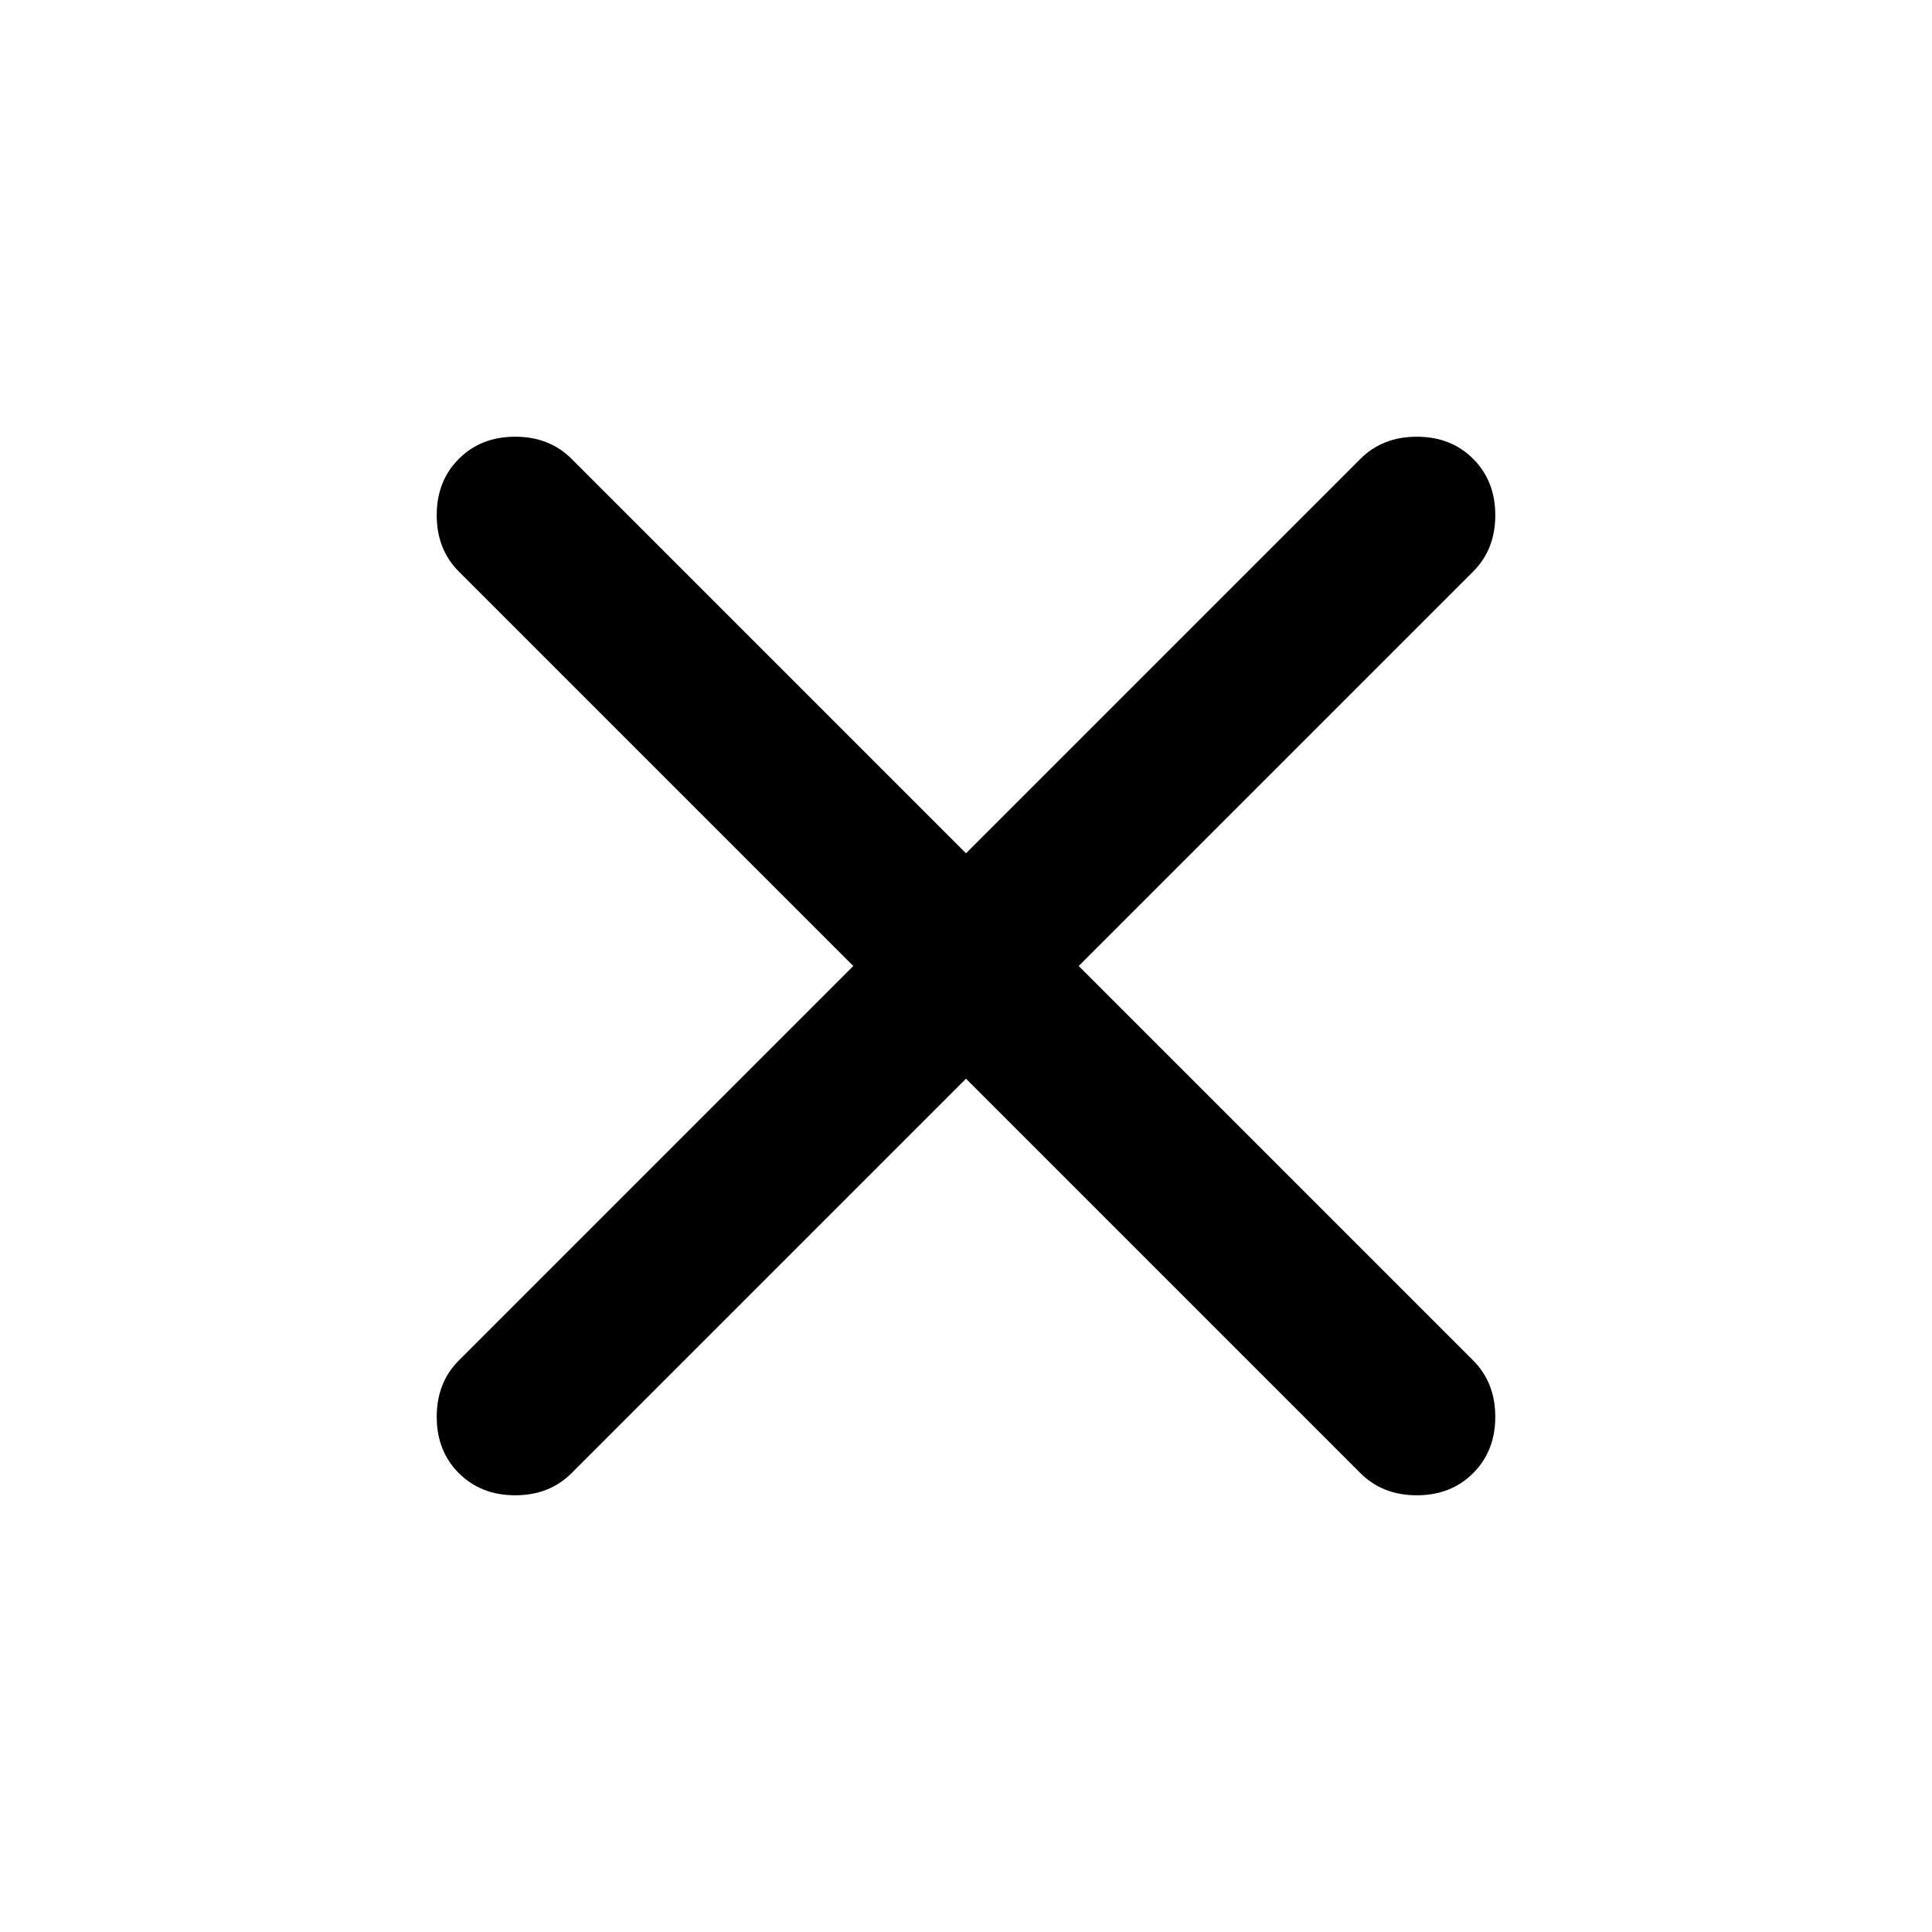
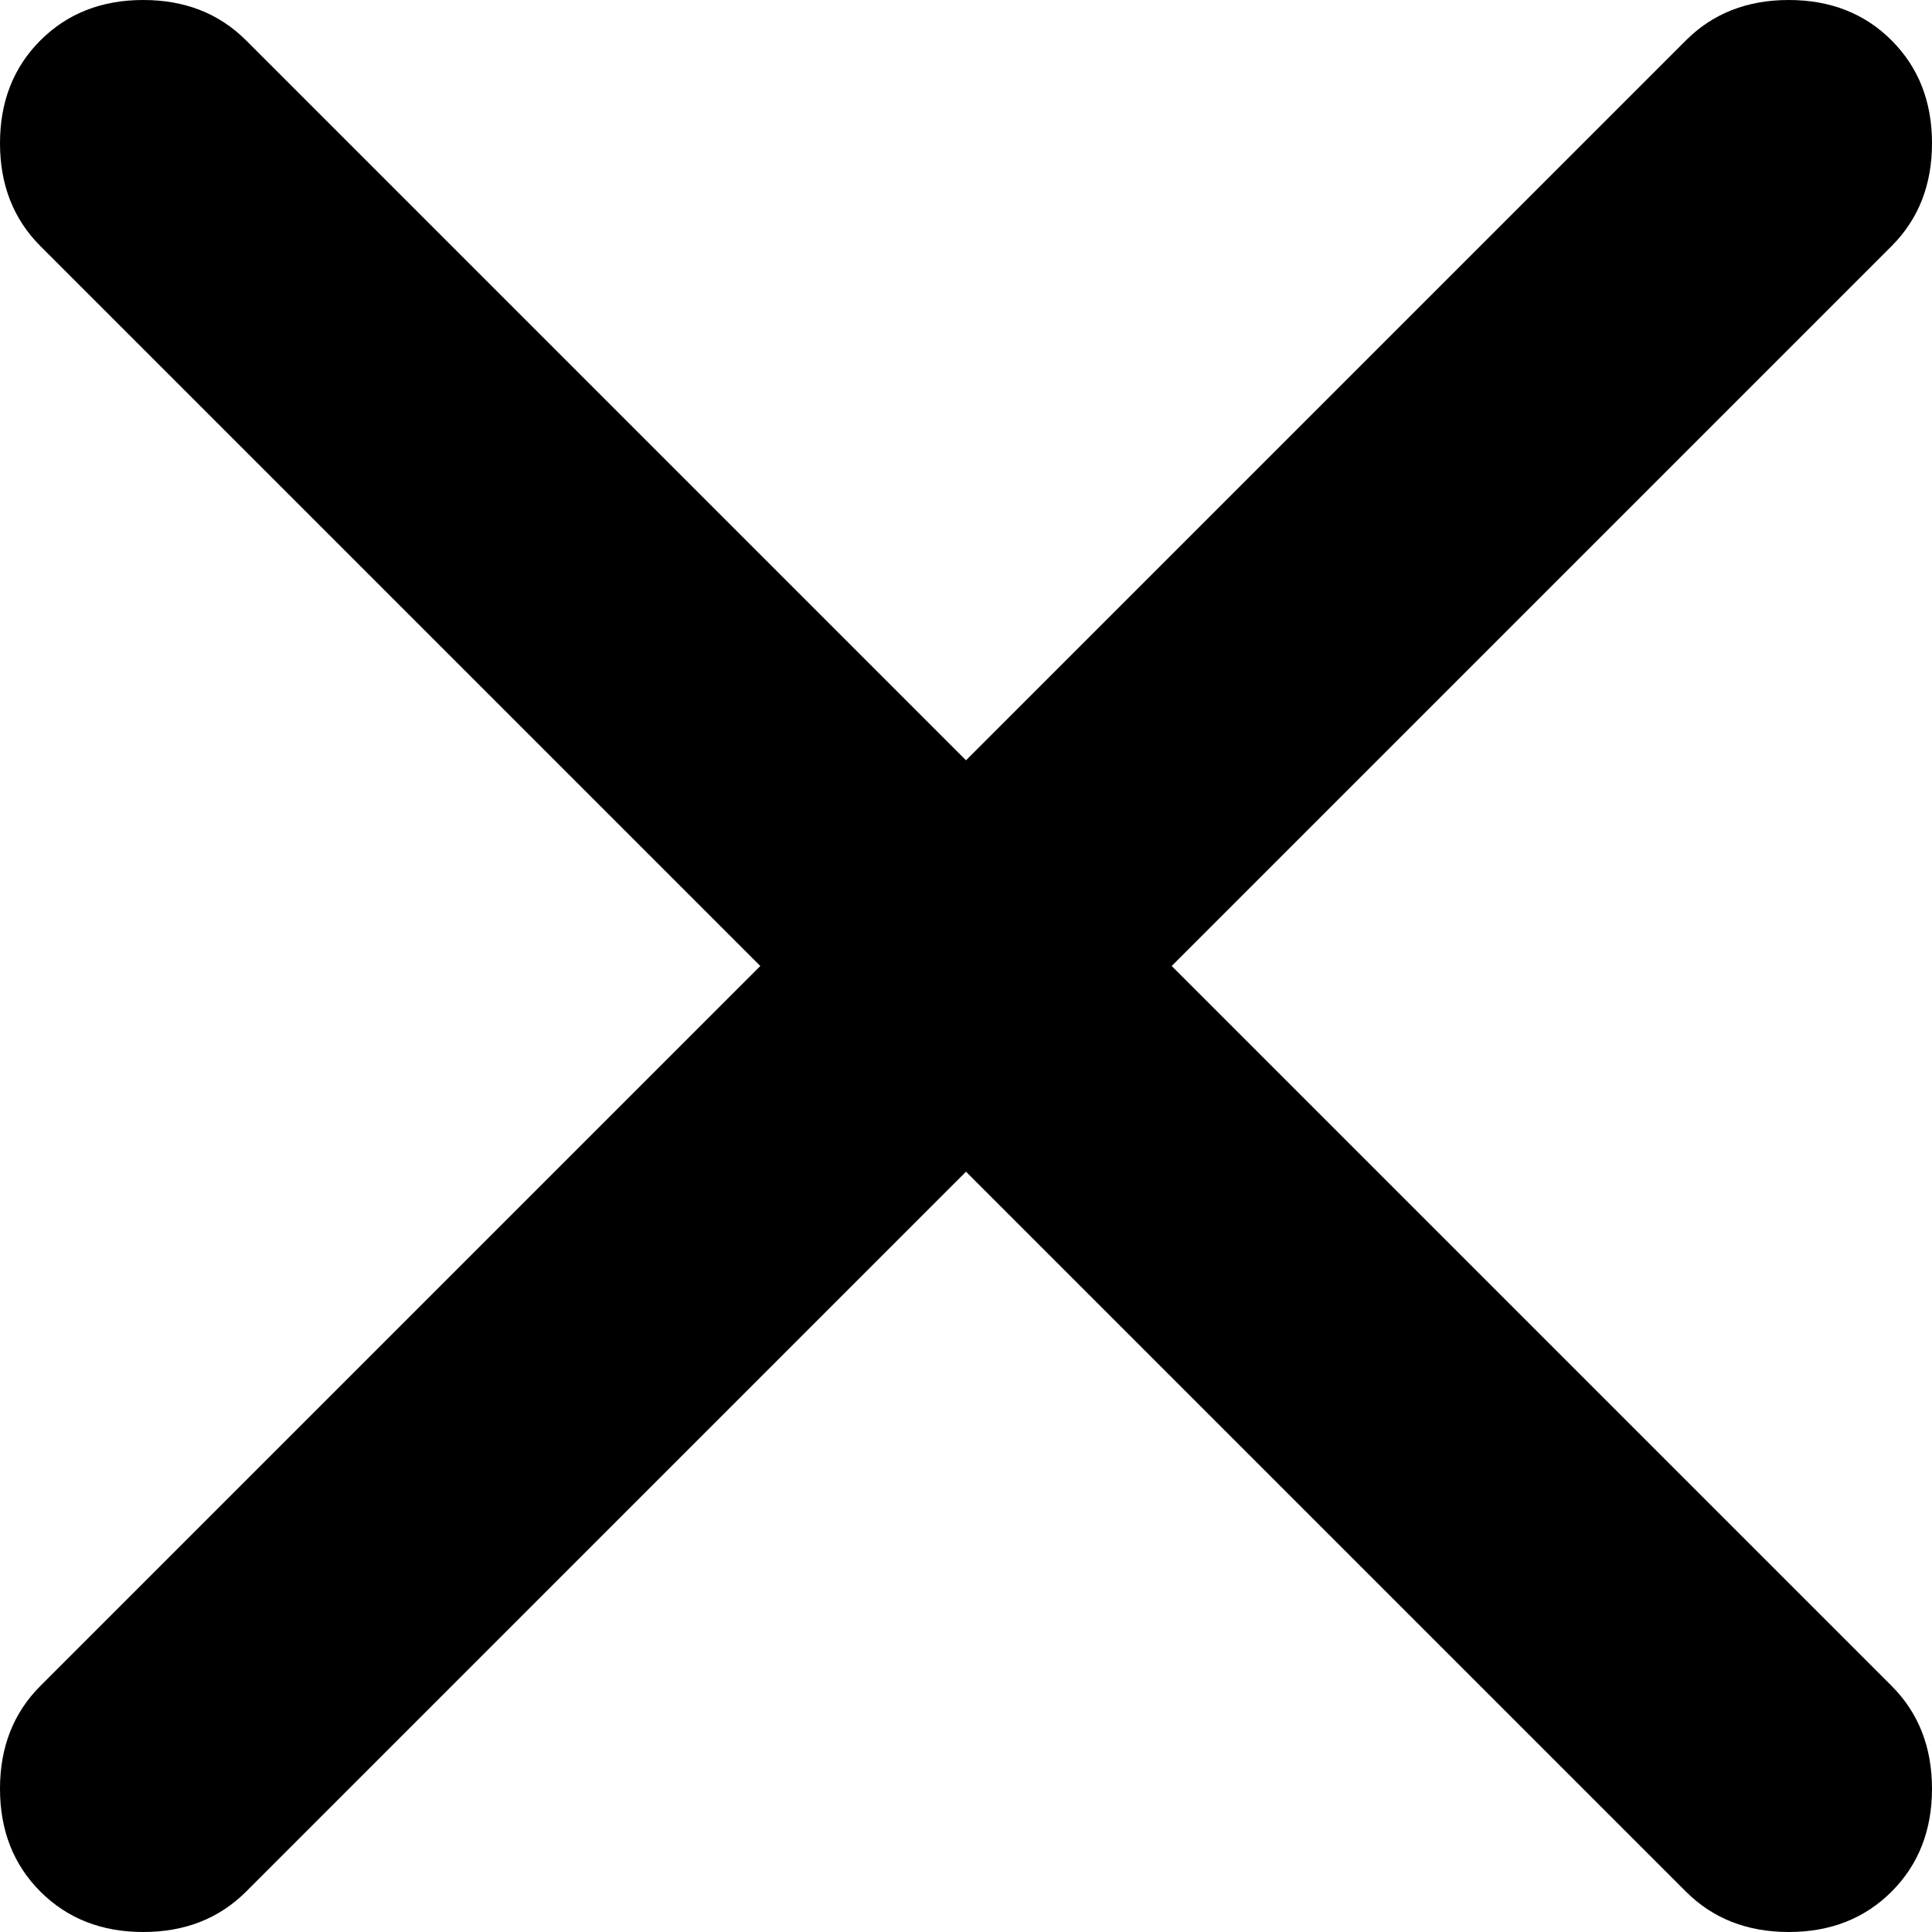
- <svg xmlns="http://www.w3.org/2000/svg" viewBox="0 -960 960 960" height="1px" width="1px">
-   <path d="M480-424 284-228q-11 11-28 11t-28-11q-11-11-11-28t11-28l196-196-196-196q-11-11-11-28t11-28q11-11 28-11t28 11l196 196 196-196q11-11 28-11t28 11q11 11 11 28t-11 28L536-480l196 196q11 11 11 28t-11 28q-11 11-28 11t-28-11L480-424Z" />
+ <svg xmlns="http://www.w3.org/2000/svg" viewBox="0 0 100 100" height="1" width="1">
+   <path d="M 50,60.646 12.738,97.909 Q 10.646,100 7.414,100 4.183,100 2.091,97.909 0,95.817 0,92.586 0,89.354 2.091,87.262 L 39.354,50 2.091,12.738 Q 0,10.646 0,7.414 0,4.183 2.091,2.091 4.183,0 7.414,0 10.646,0 12.738,2.091 L 50,39.354 87.262,2.091 Q 89.354,0 92.586,0 95.817,0 97.909,2.091 100,4.183 100,7.414 q 0,3.232 -2.091,5.323 L 60.646,50 97.909,87.262 Q 100,89.354 100,92.586 100,95.817 97.909,97.909 95.817,100 92.586,100 q -3.232,0 -5.323,-2.091 z" />
</svg>
